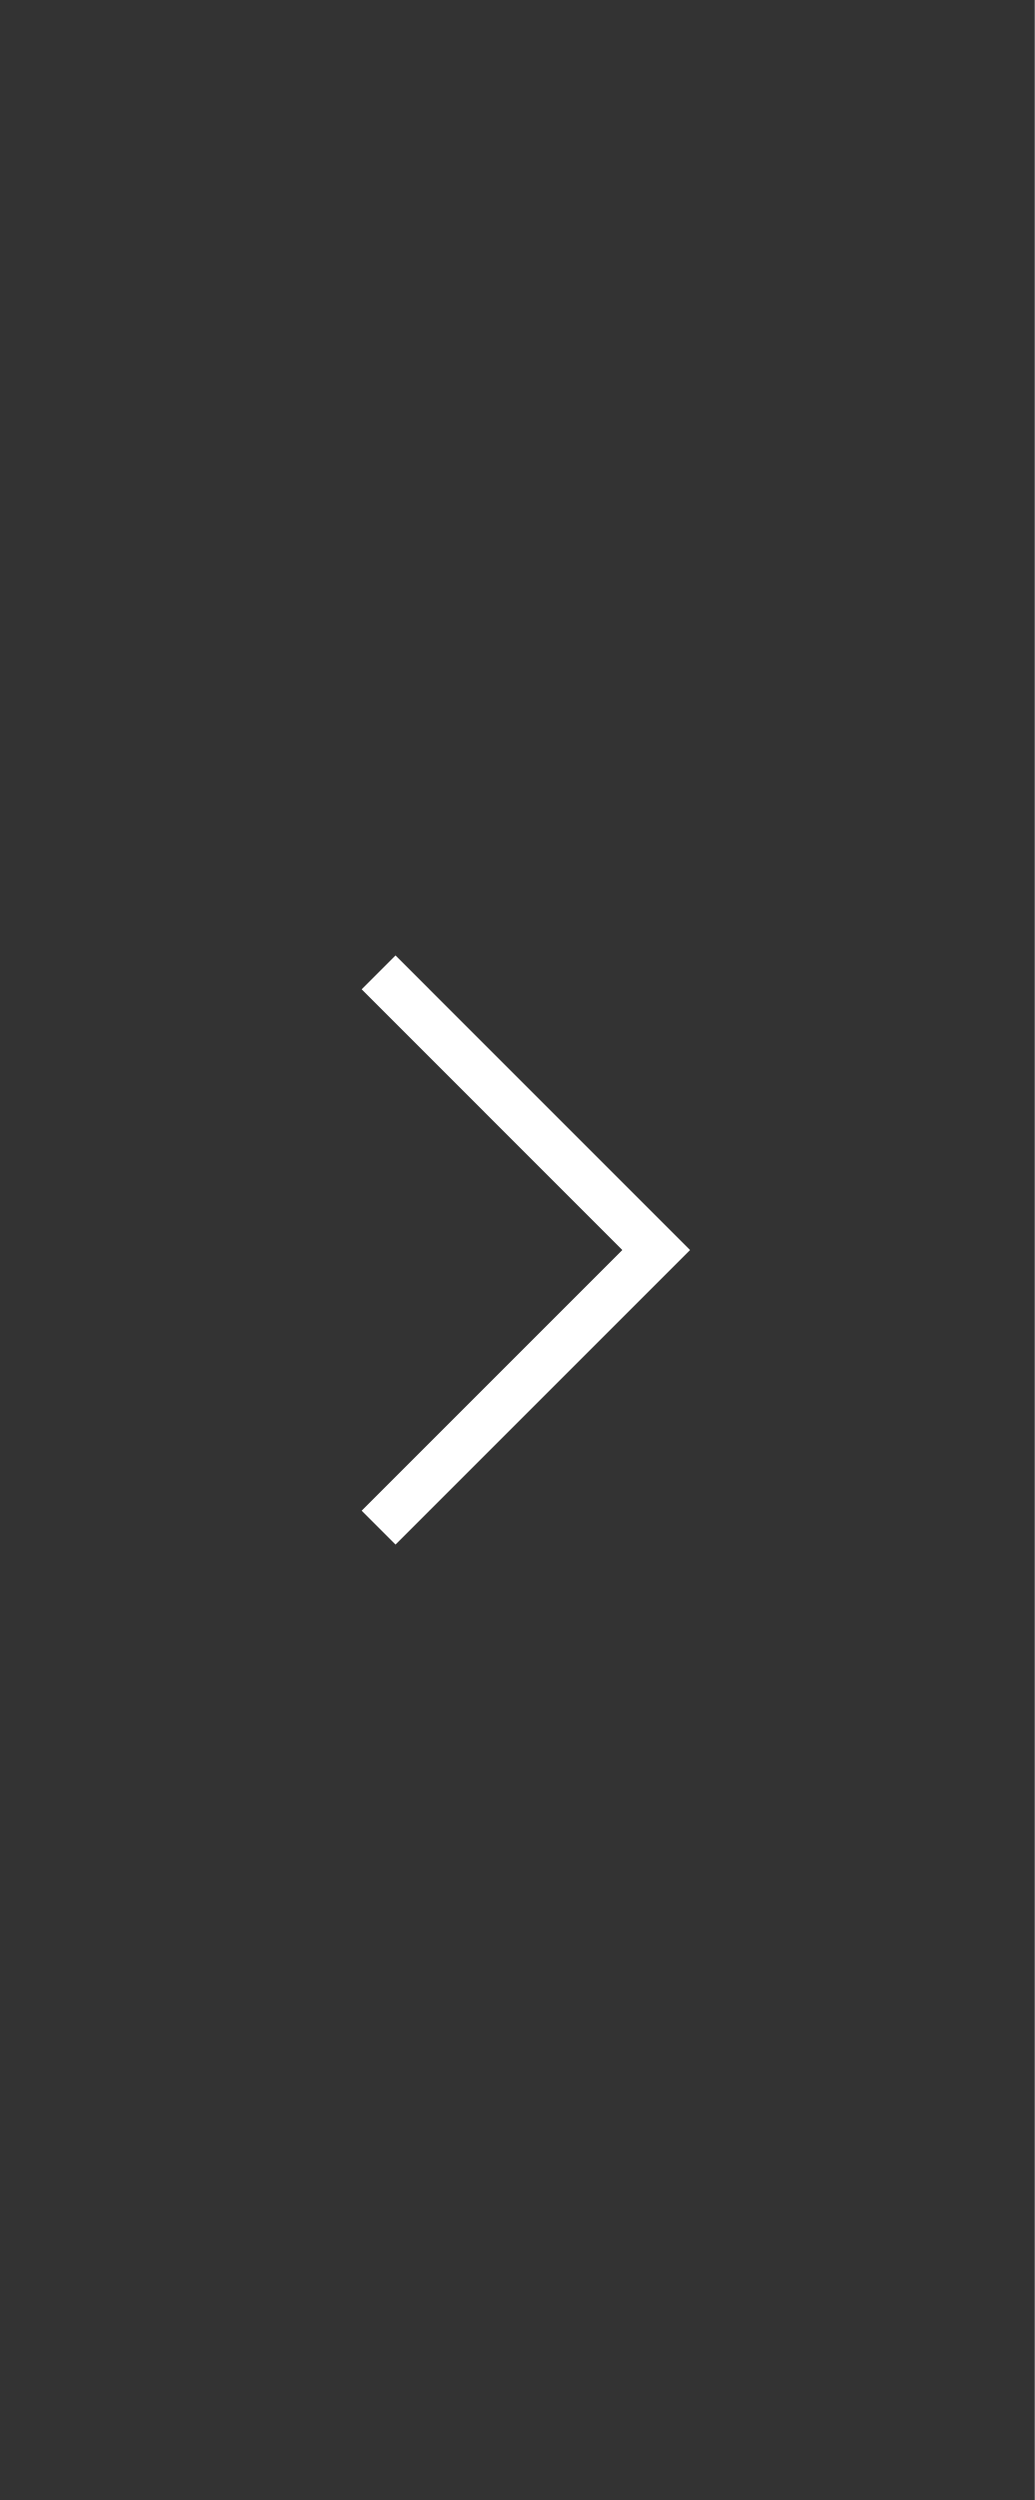
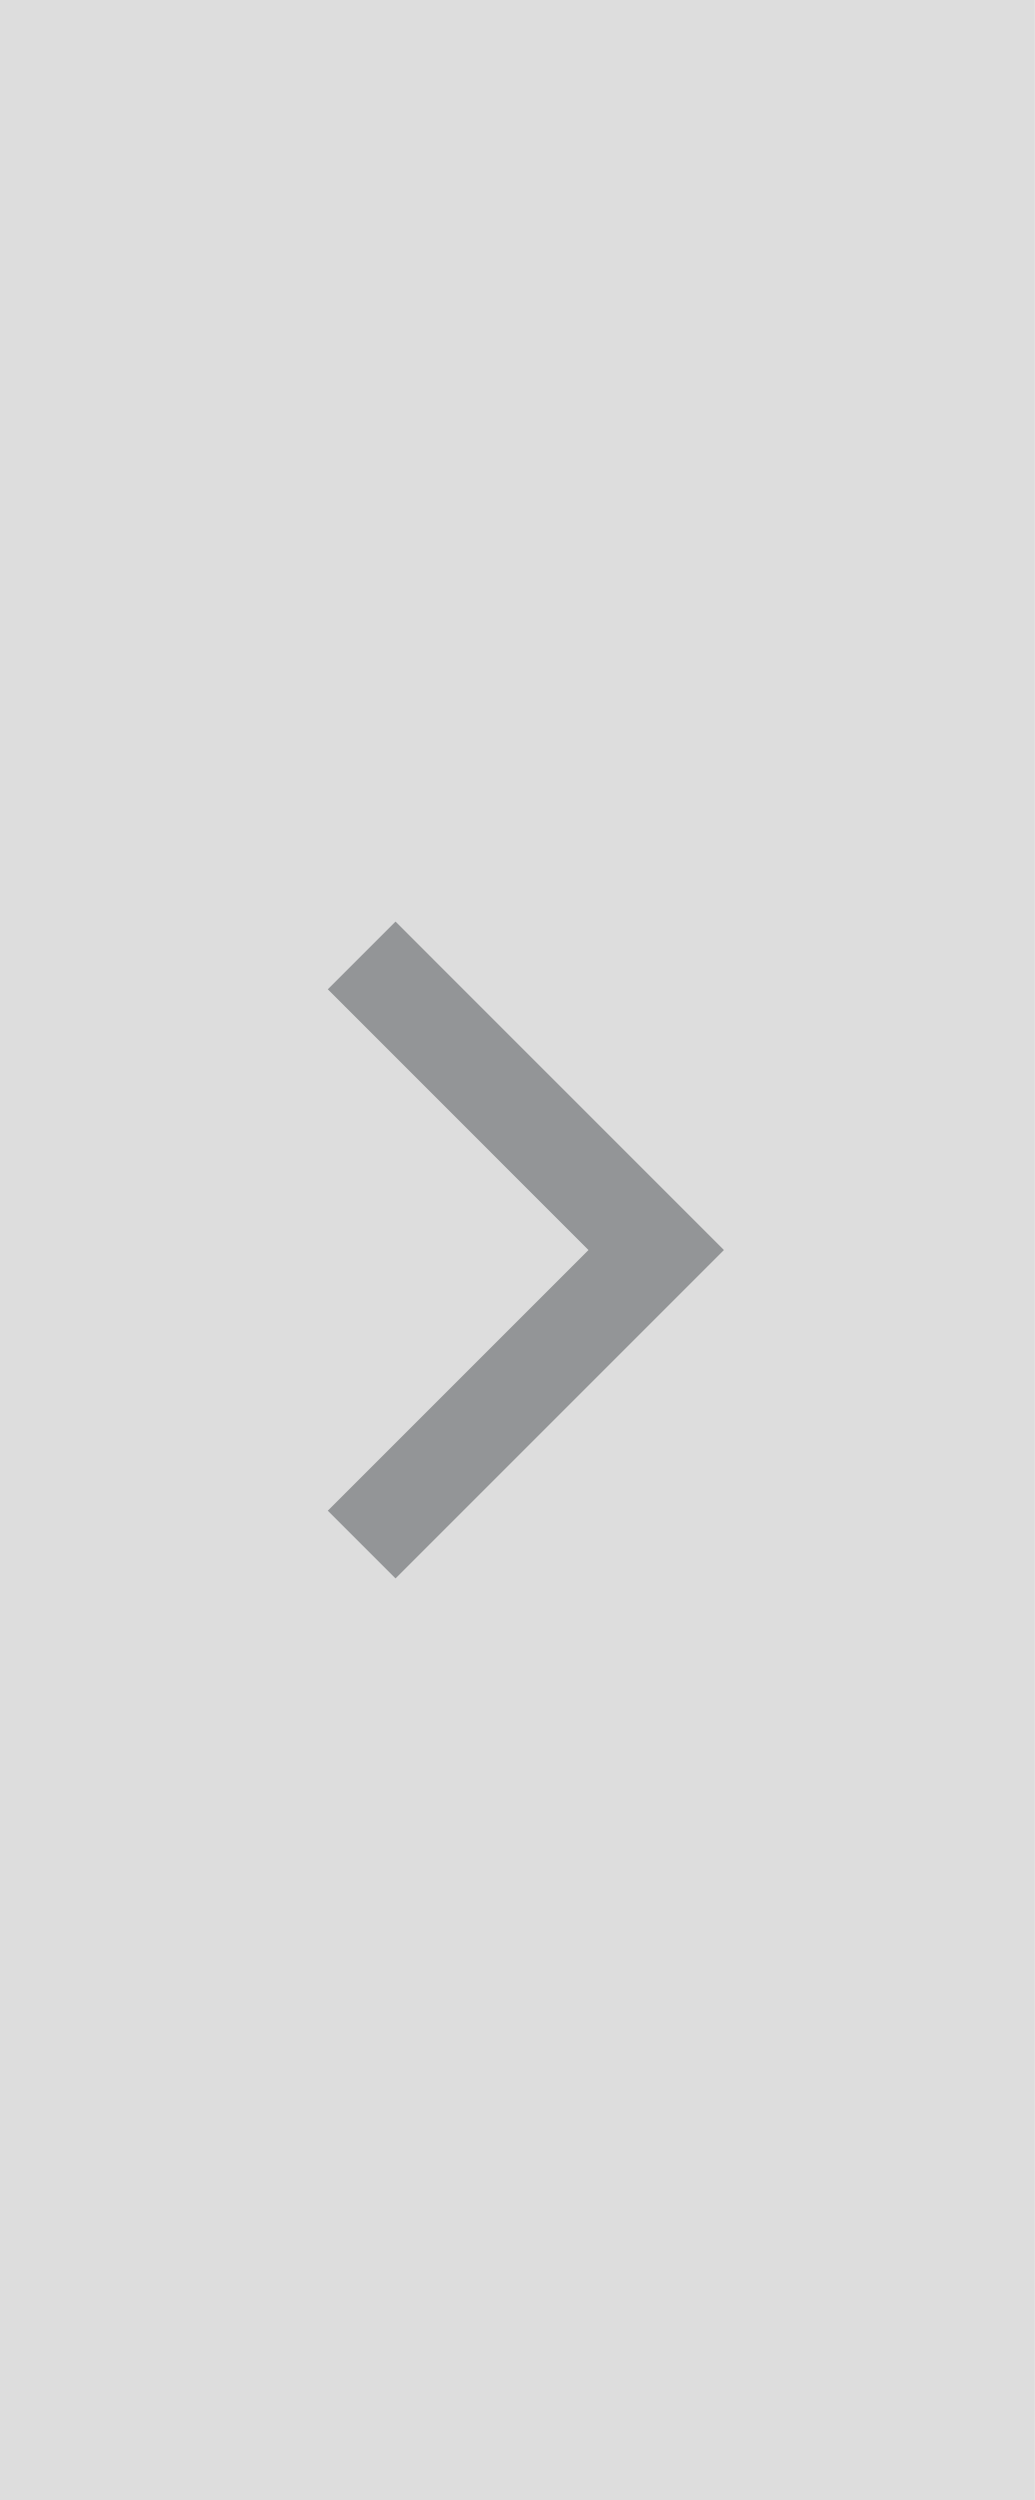
<svg xmlns="http://www.w3.org/2000/svg" version="1.1" id="Layer_1" x="0px" y="0px" width="21.607px" height="52.203px" viewBox="0 0 21.607 52.203" enable-background="new 0 0 21.607 52.203" xml:space="preserve">
-   <rect x="0" fill="#333333" width="21.607" height="52.203" />
+   <rect x="0" fill="#DDDDDD" width="21.607" height="52.203" />
  <g>
-     <polygon fill="#FFFFFF" points="8.259,32.252 14.409,26.102 8.259,19.951 7.552,20.658 12.995,26.102 7.552,31.545  " />
+     <polygon fill="#939597" stroke="#939597" stroke-miterlimit="10" points="8.259,32.252 14.409,26.102 8.259,19.951 7.552,20.658    12.995,26.102 7.552,31.545  " />
  </g>
</svg>
